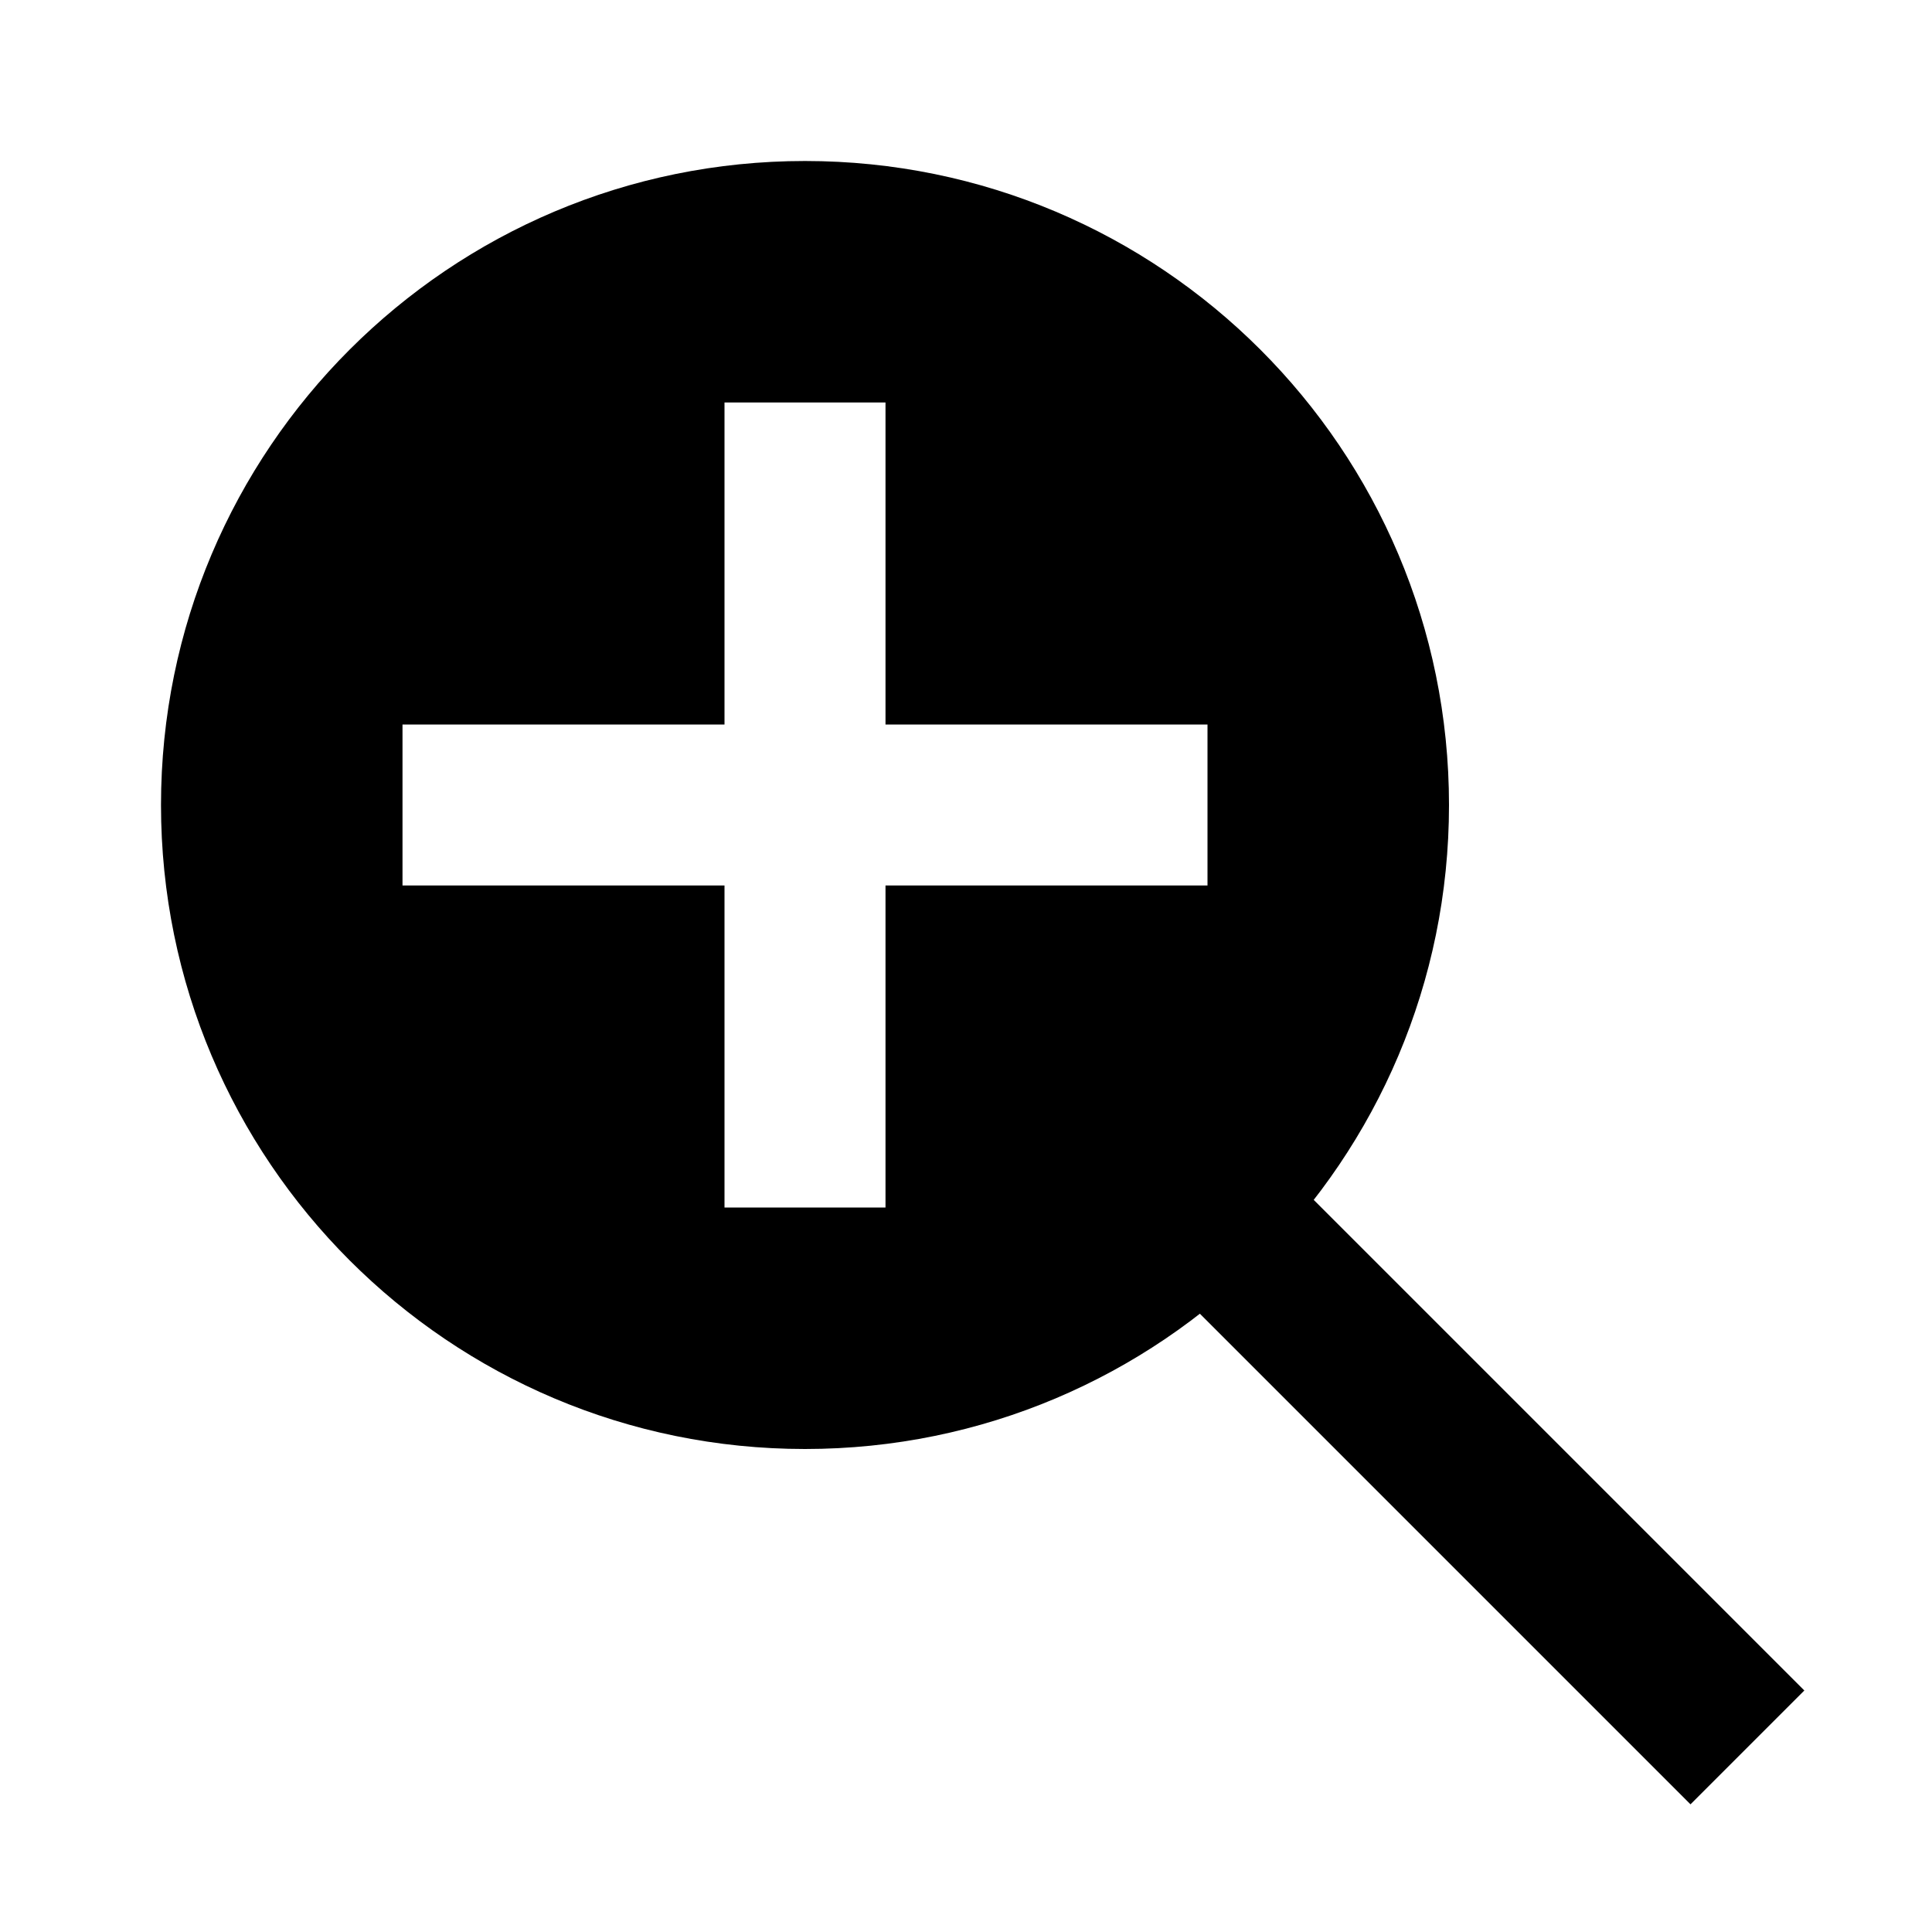
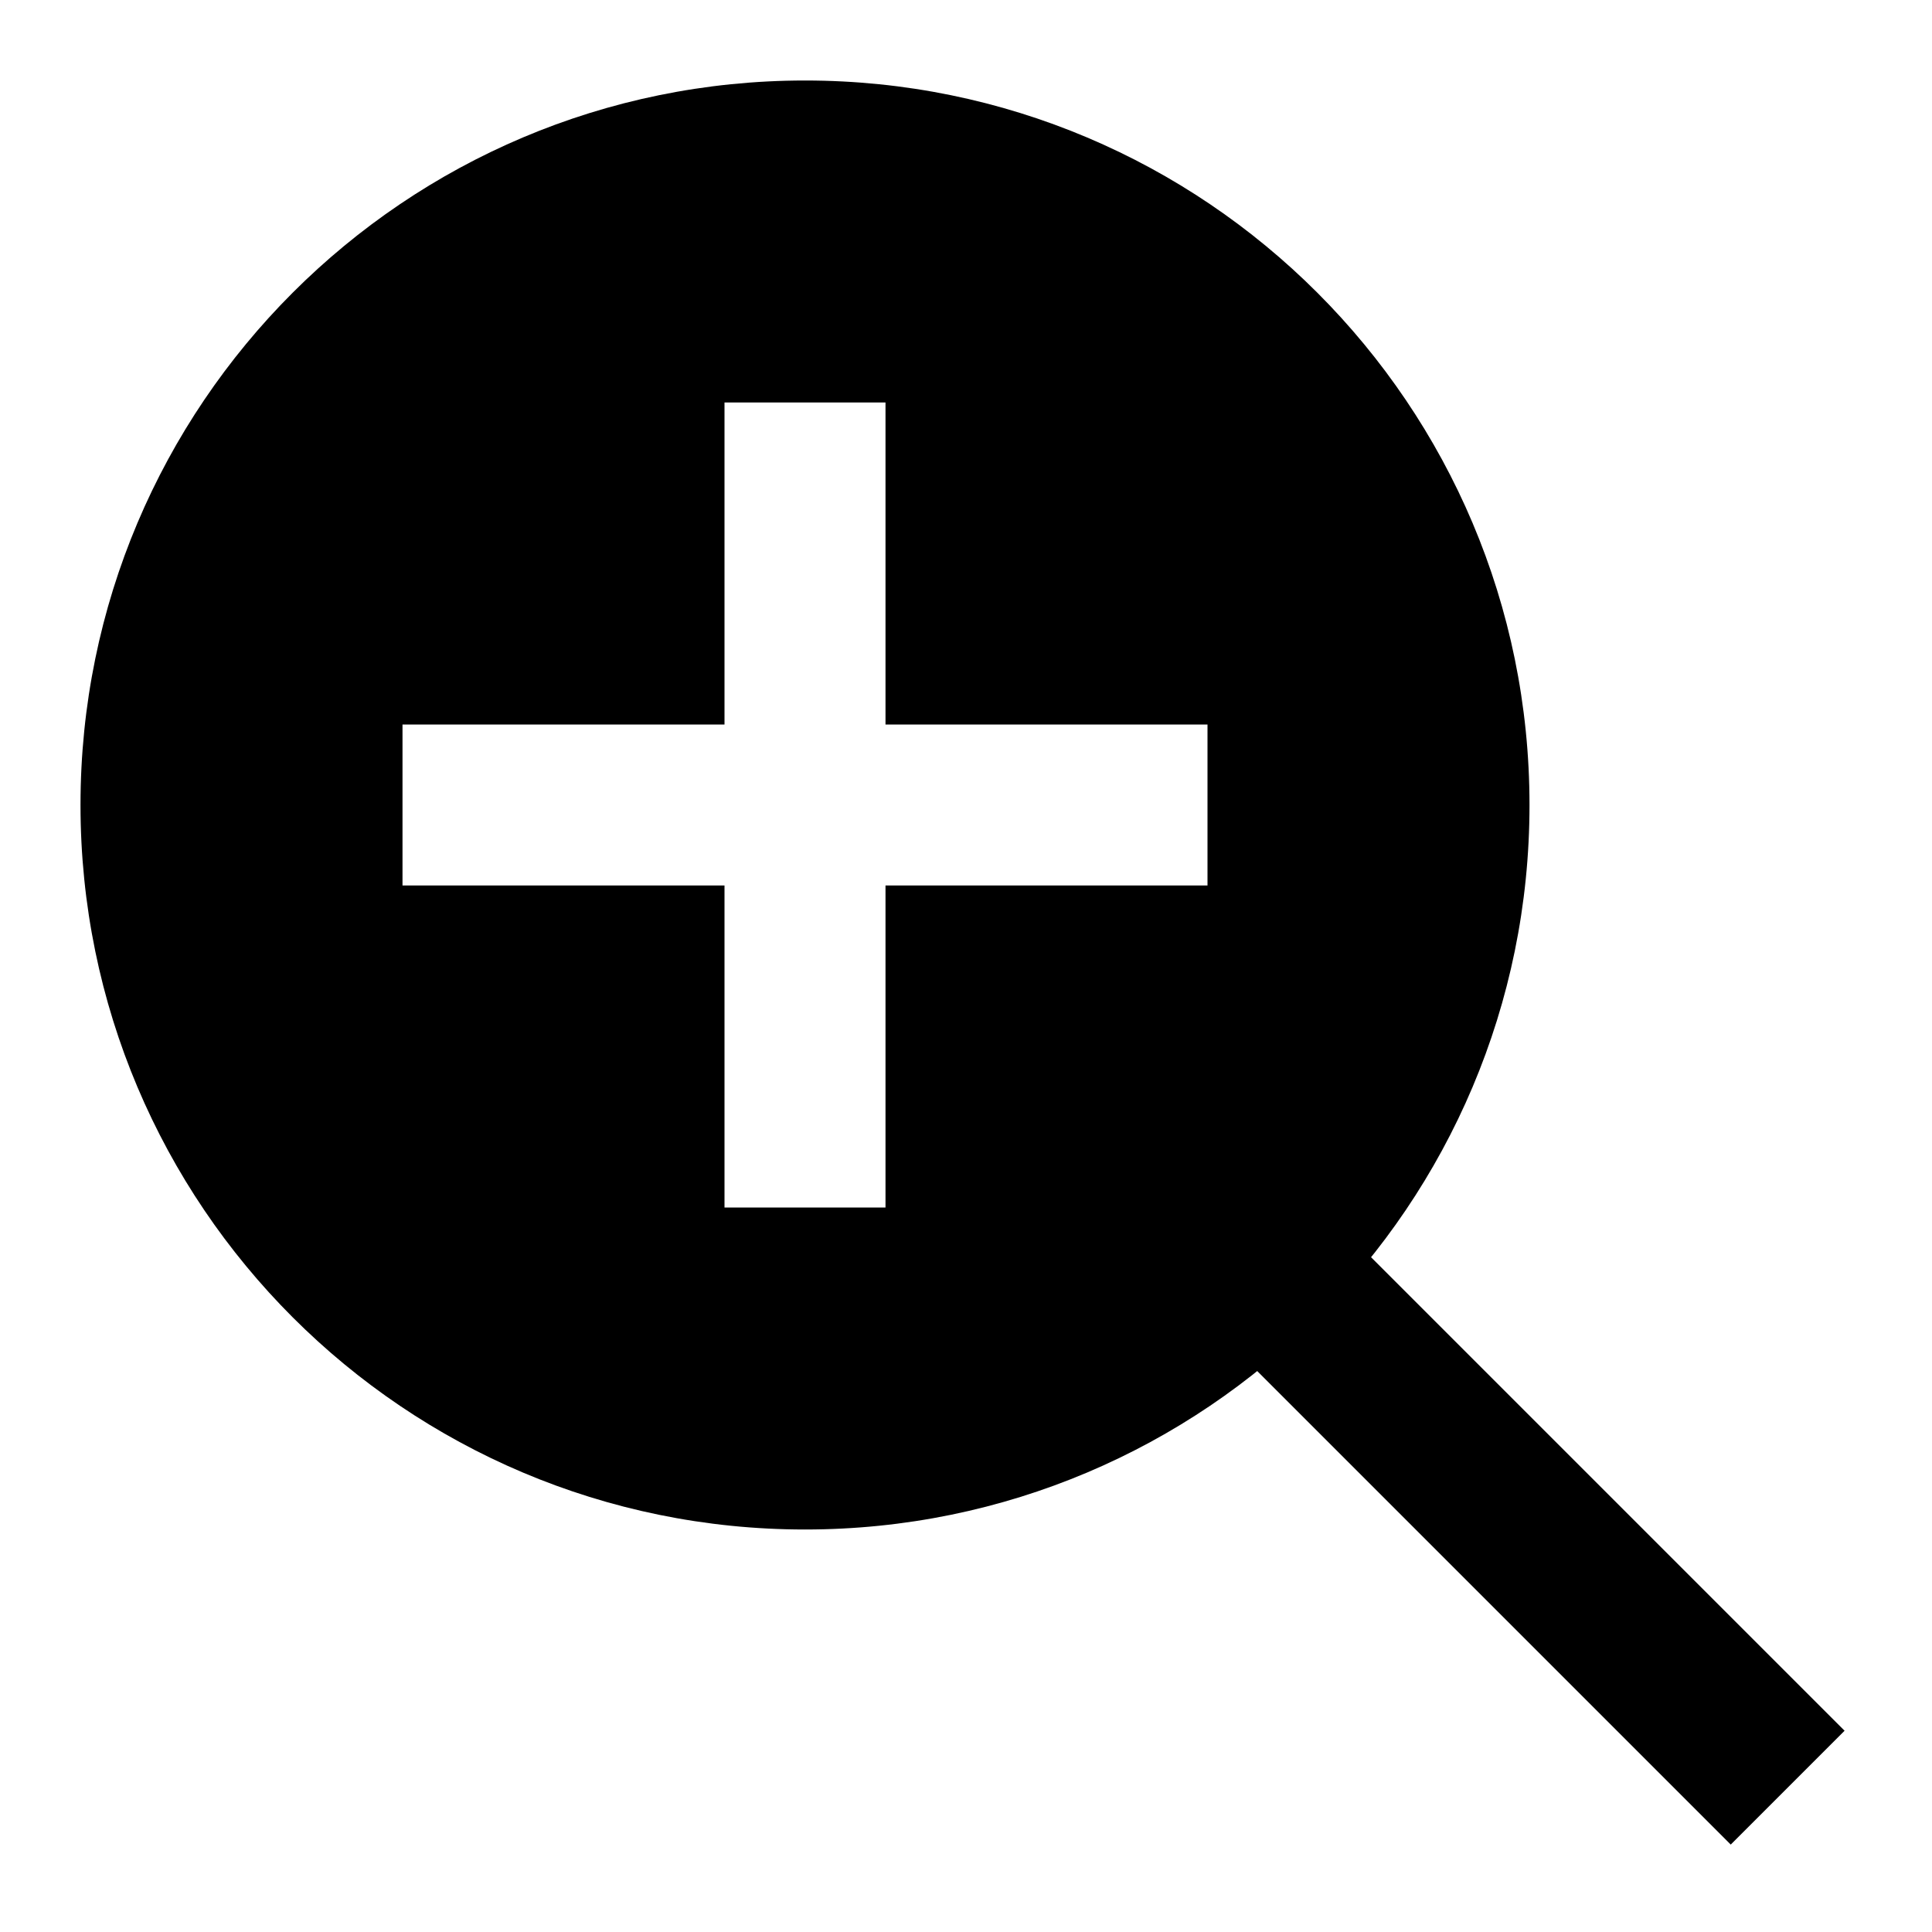
<svg xmlns="http://www.w3.org/2000/svg" width="24" height="24" viewBox="0 0 24 24" fill="none">
-   <path fill-rule="evenodd" clip-rule="evenodd" d="M18 10C18 14.418 14.418 18 10 18C5.582 18 2 14.418 2 10C2 5.582 5.582 2 10 2C14.418 2 18 5.582 18 10ZM9 5L11 5L11 9L15 9L15 11L11 11L11 15L9 15L9 11L5 11L5 9L9 9Z" fill="black" />
-   <path d="M14.293 14.293L21.707 21.707" stroke="black" stroke-width="2" stroke-linecap="butt" stroke-linejoin="round" />
+   <path fill-rule="evenodd" clip-rule="evenodd" d="M19 10C19 14.971 14.971 19 10 19C5.029 19 1 14.971 1 10C1 5.029 5.029 1 10 1C14.971 1 19 5.029 19 10ZM9 5L11 5L11 9L15 9L15 11L11 11L11 15L9 15L9 11L5 11L5 9L9 9Z" fill="black" />
+   <path d="M14.95 14.95L22.207 22.207" stroke="black" stroke-width="2" stroke-linecap="butt" stroke-linejoin="round" />
</svg>
